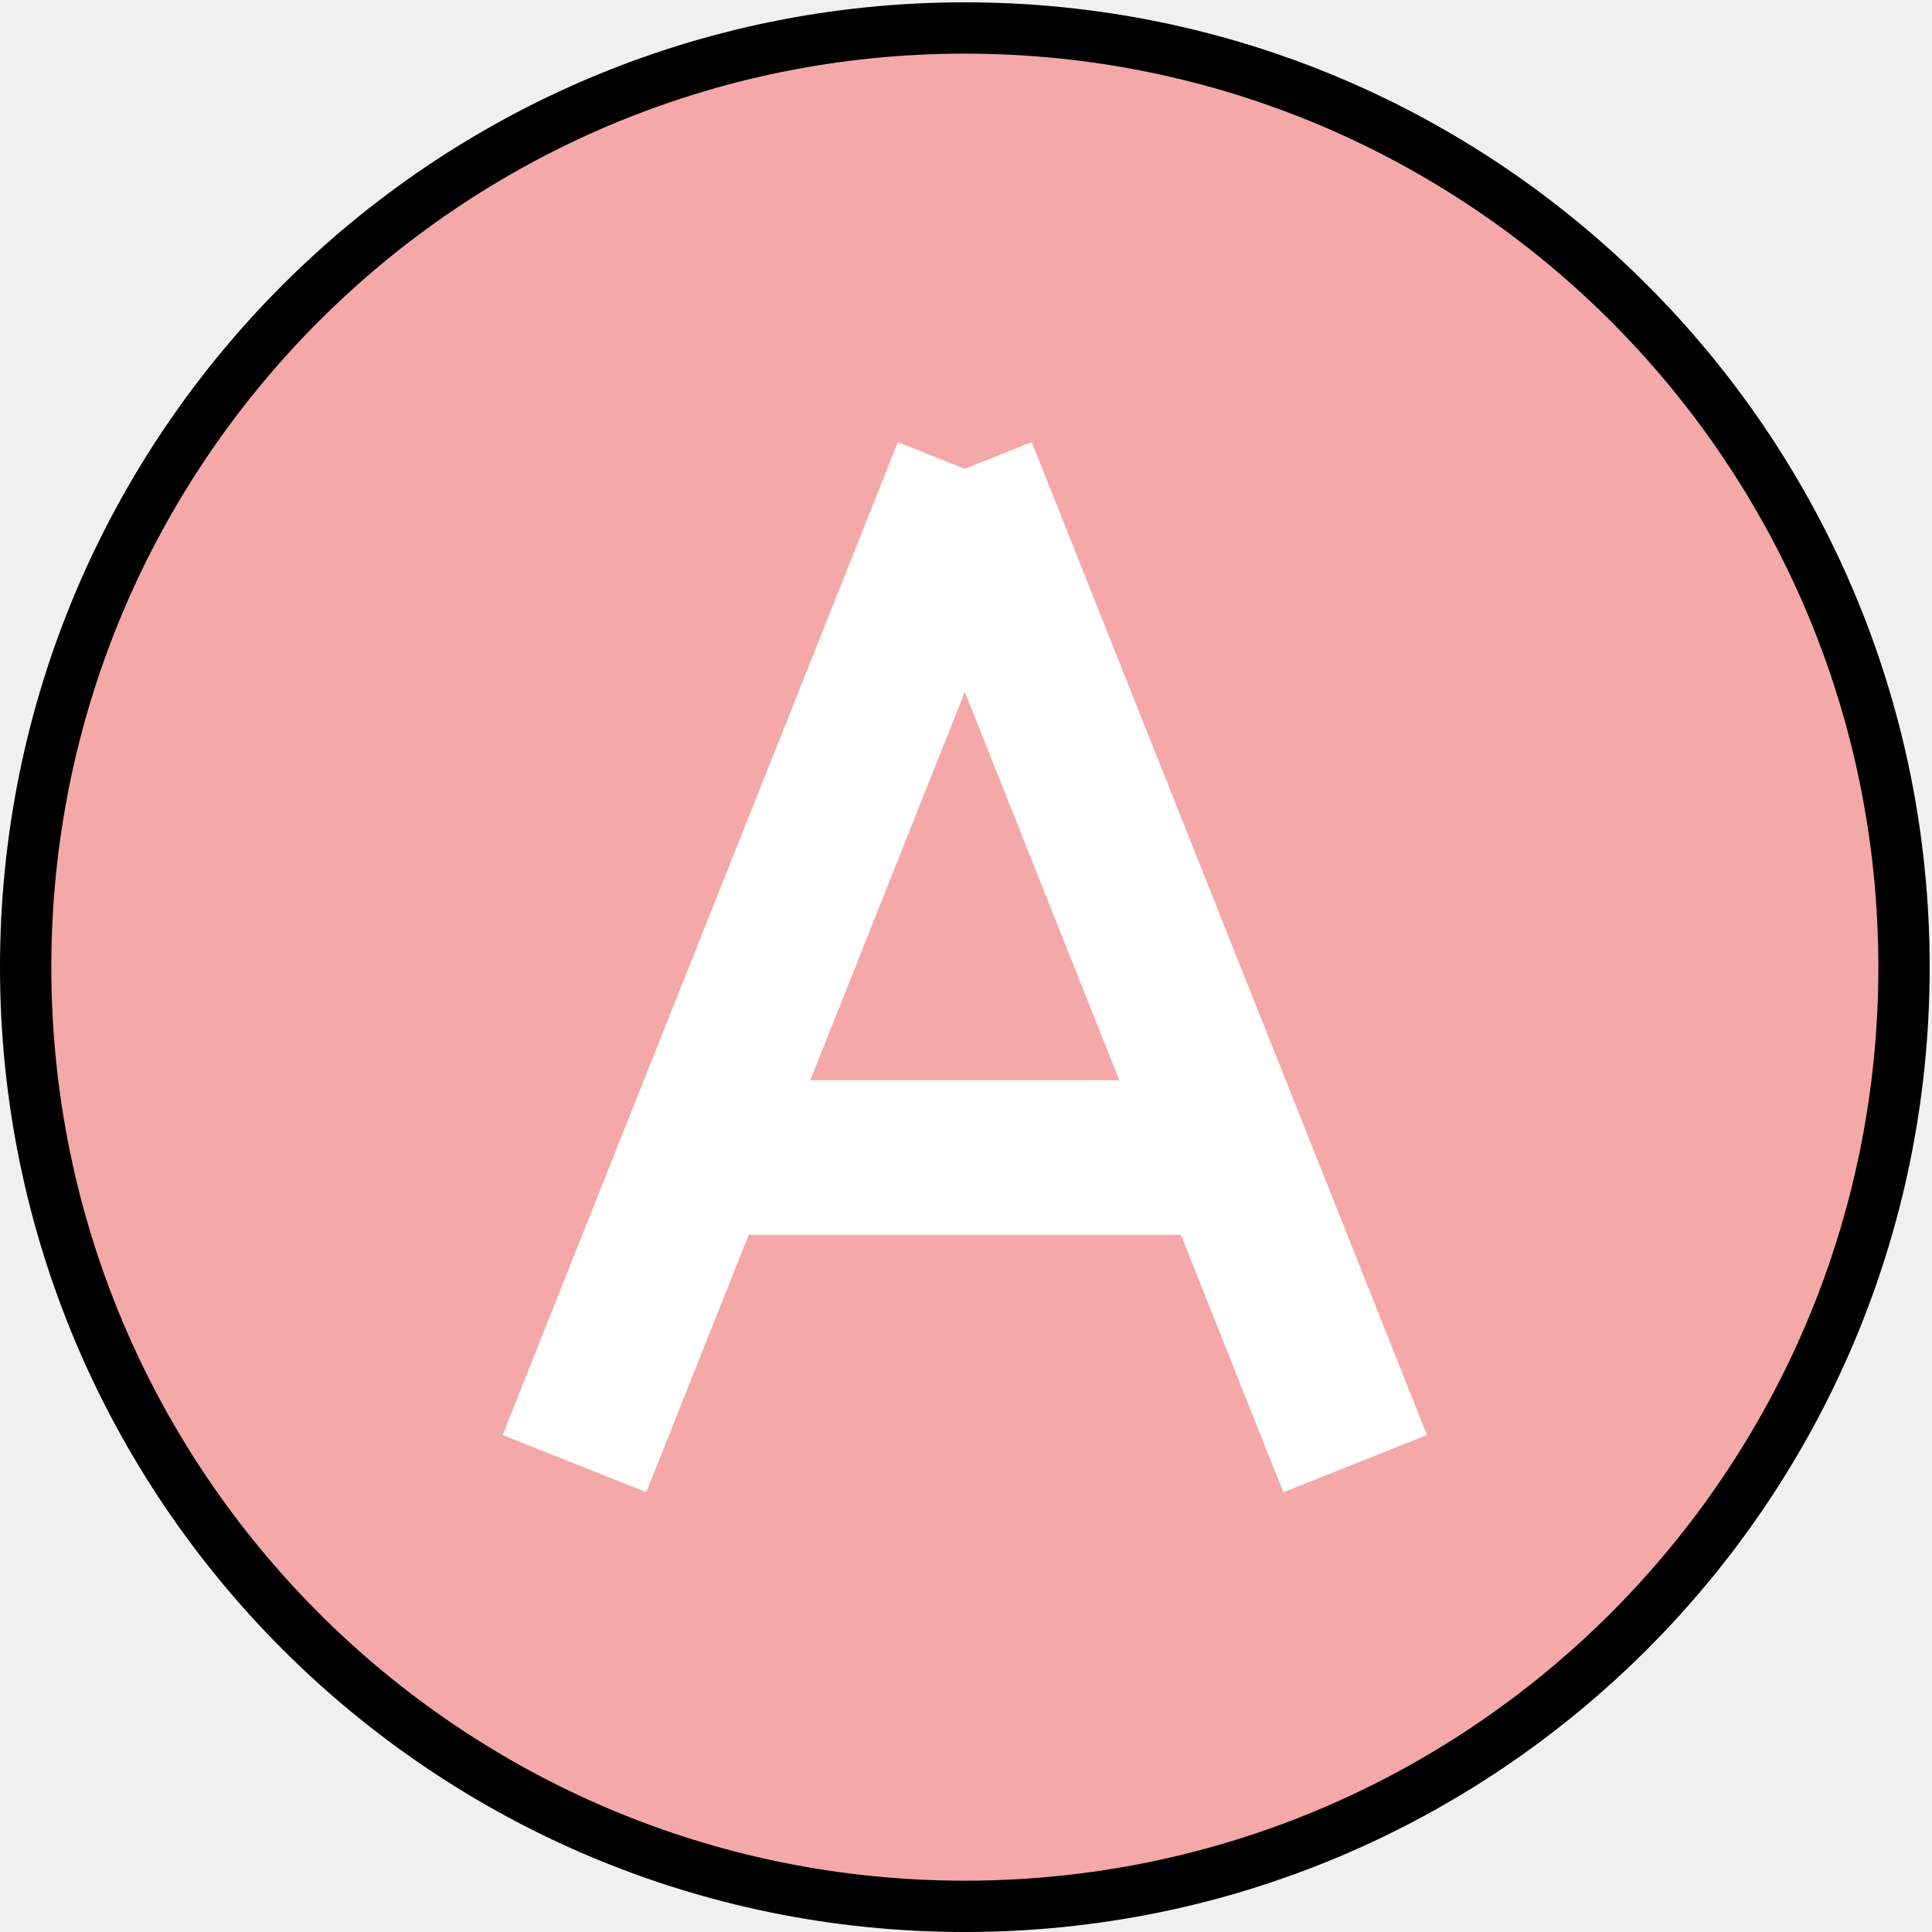
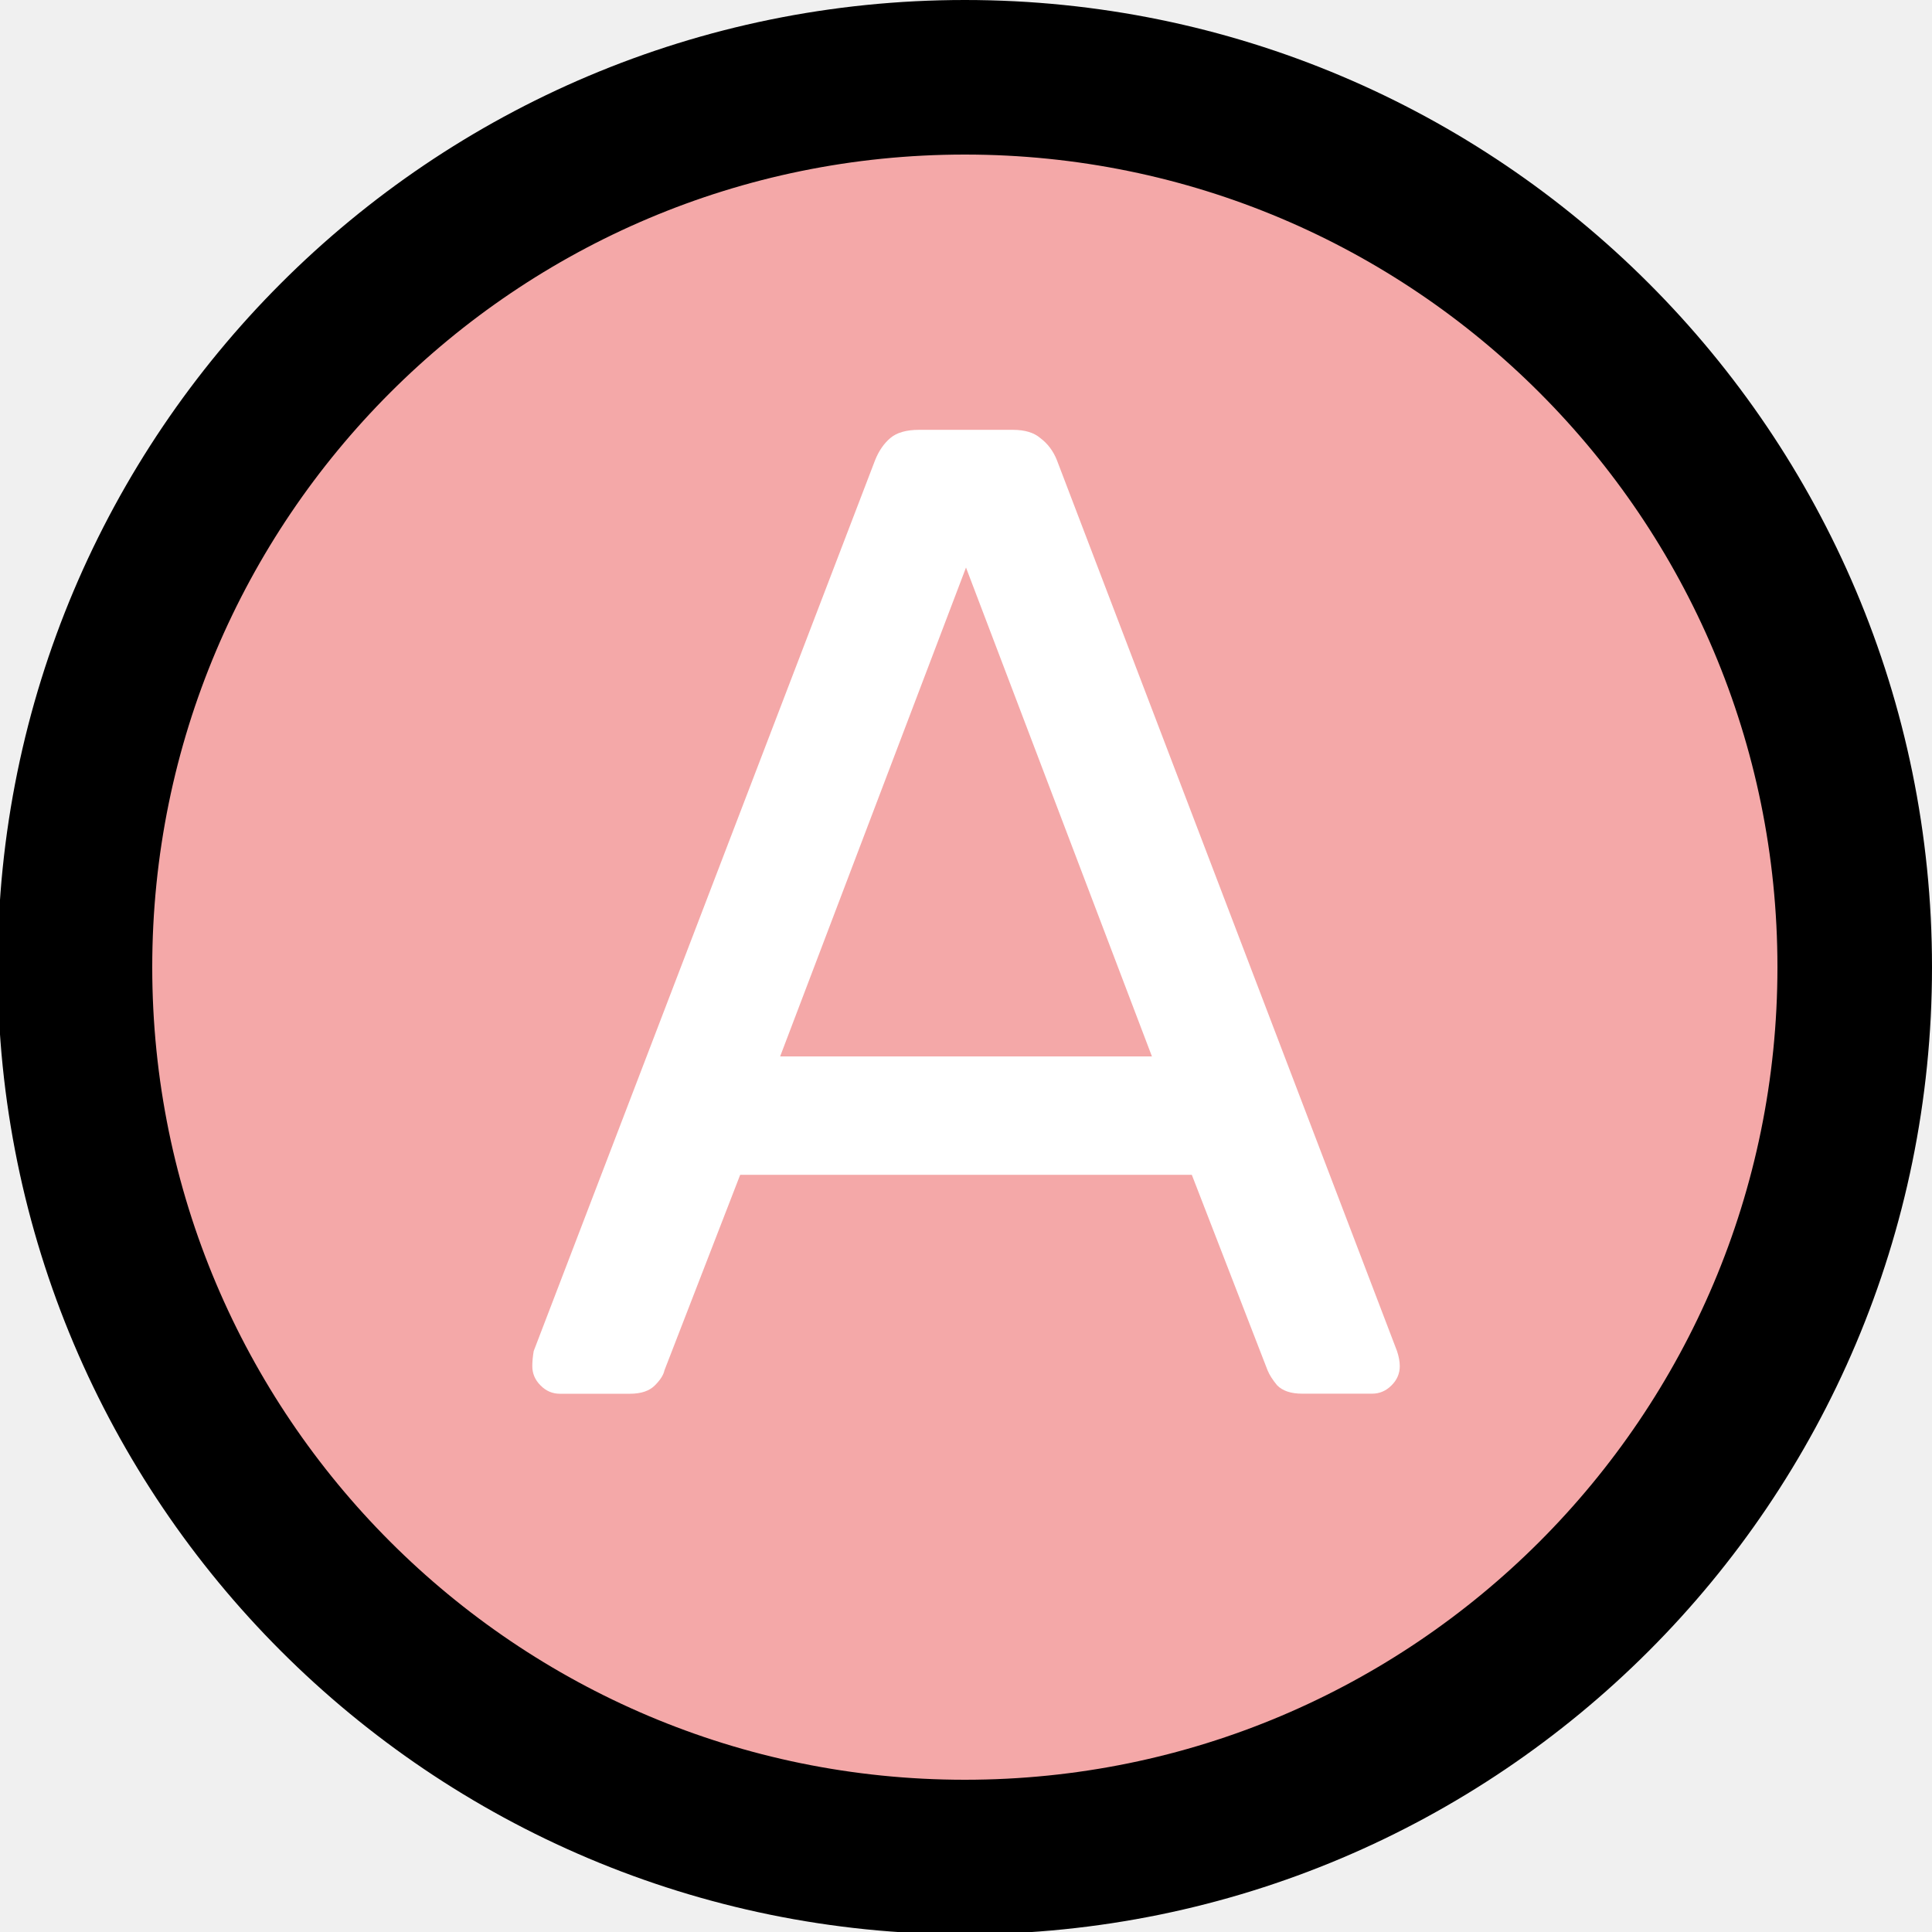
<svg xmlns="http://www.w3.org/2000/svg" width="25" height="25" viewBox="0 0 25 25" id="svg2" version="1.1">
  <defs id="defs4" />
  <g id="layer1" style="opacity:1">
    <g id="button">
-       <circle r="12.153" cx="12.485" cy="12.515" id="path4170-0-8-4-6" style="color:#000000;display:inline;overflow:visible;visibility:visible;opacity:1;fill:#ff0101;fill-opacity:0.3;fill-rule:evenodd;stroke:#000000;stroke-width:0.664;stroke-linecap:butt;stroke-linejoin:miter;stroke-miterlimit:4;stroke-dasharray:none;stroke-dashoffset:0;stroke-opacity:1;marker:none;enable-background:accumulate" />
-       <g transform="matrix(0.5,0,0,0.5,57.36599,484.9598)" style="fill:none;fill-opacity:0.569;stroke:#ffffff;stroke-opacity:1" id="g4239">
-         <g id="g4232" style="fill:none;fill-opacity:0.569;stroke:#ffffff;stroke-width:4;stroke-miterlimit:4;stroke-dasharray:none;stroke-opacity:1">
-           <path id="path4207" d="m -99.865,-932.041 10.228,-25.696" style="fill:none;fill-opacity:0.569;fill-rule:evenodd;stroke:#ffffff;stroke-width:4;stroke-linecap:butt;stroke-linejoin:miter;stroke-miterlimit:4;stroke-dasharray:none;stroke-opacity:1" />
-           <path id="path4207-1" d="m -79.661,-932.041 -10.228,-25.696" style="fill:none;fill-opacity:0.569;fill-rule:evenodd;stroke:#ffffff;stroke-width:4;stroke-linecap:butt;stroke-linejoin:miter;stroke-miterlimit:4;stroke-dasharray:none;stroke-opacity:1" />
-           <path id="path4230" d="m -96.424,-939.964 h 13.732" style="fill:none;fill-opacity:0.569;fill-rule:evenodd;stroke:#ffffff;stroke-width:4;stroke-linecap:butt;stroke-linejoin:miter;stroke-miterlimit:4;stroke-dasharray:none;stroke-opacity:1" />
-         </g>
-         <path style="fill:none;fill-opacity:0.569;fill-rule:evenodd;stroke:#ffffff;stroke-width:3.45;stroke-linecap:butt;stroke-linejoin:miter;stroke-miterlimit:4;stroke-dasharray:none;stroke-opacity:1" d="m 560.568,761.963 v 2.266" id="path4237" />
-       </g>
+       <circle r="11.515" cx="12.485" cy="12.515" id="path4170-0-8-4-6" style="color:#000000;display:inline;overflow:visible;visibility:visible;opacity:1;fill:#ff0101;fill-opacity:0.3;fill-rule:evenodd;stroke:#000000;stroke-width:2;stroke-linecap:butt;stroke-linejoin:miter;stroke-miterlimit:4;stroke-dasharray:none;stroke-dashoffset:0;stroke-opacity:1;marker:none;enable-background:accumulate" />
+       <path d="m 7.244,18.035 q -0.143,0 -0.249,-0.107 -0.107,-0.107 -0.107,-0.249 0,-0.089 0.018,-0.196 L 11.324,5.954 q 0.071,-0.178 0.196,-0.285 0.125,-0.107 0.374,-0.107 h 1.212 q 0.232,0 0.356,0.107 0.143,0.107 0.214,0.285 l 4.401,11.528 q 0.036,0.107 0.036,0.196 0,0.143 -0.107,0.249 -0.107,0.107 -0.249,0.107 h -0.909 q -0.214,0 -0.321,-0.107 -0.089,-0.107 -0.125,-0.196 L 15.422,15.202 H 9.578 l -0.98,2.53 q -0.018,0.089 -0.125,0.196 -0.107,0.107 -0.321,0.107 z m 2.851,-4.365 h 4.811 L 12.5,7.344 Z" id="text1" style="font-size:17.818px;font-family:Rubik;-inkscape-font-specification:'Rubik, @wght=400';font-variation-settings:'wght' 400;fill:#ffffff;stroke-width:0;stroke-linecap:round;stroke-linejoin:round;paint-order:markers fill stroke" aria-label="A" />
    </g>
  </g>
</svg>
